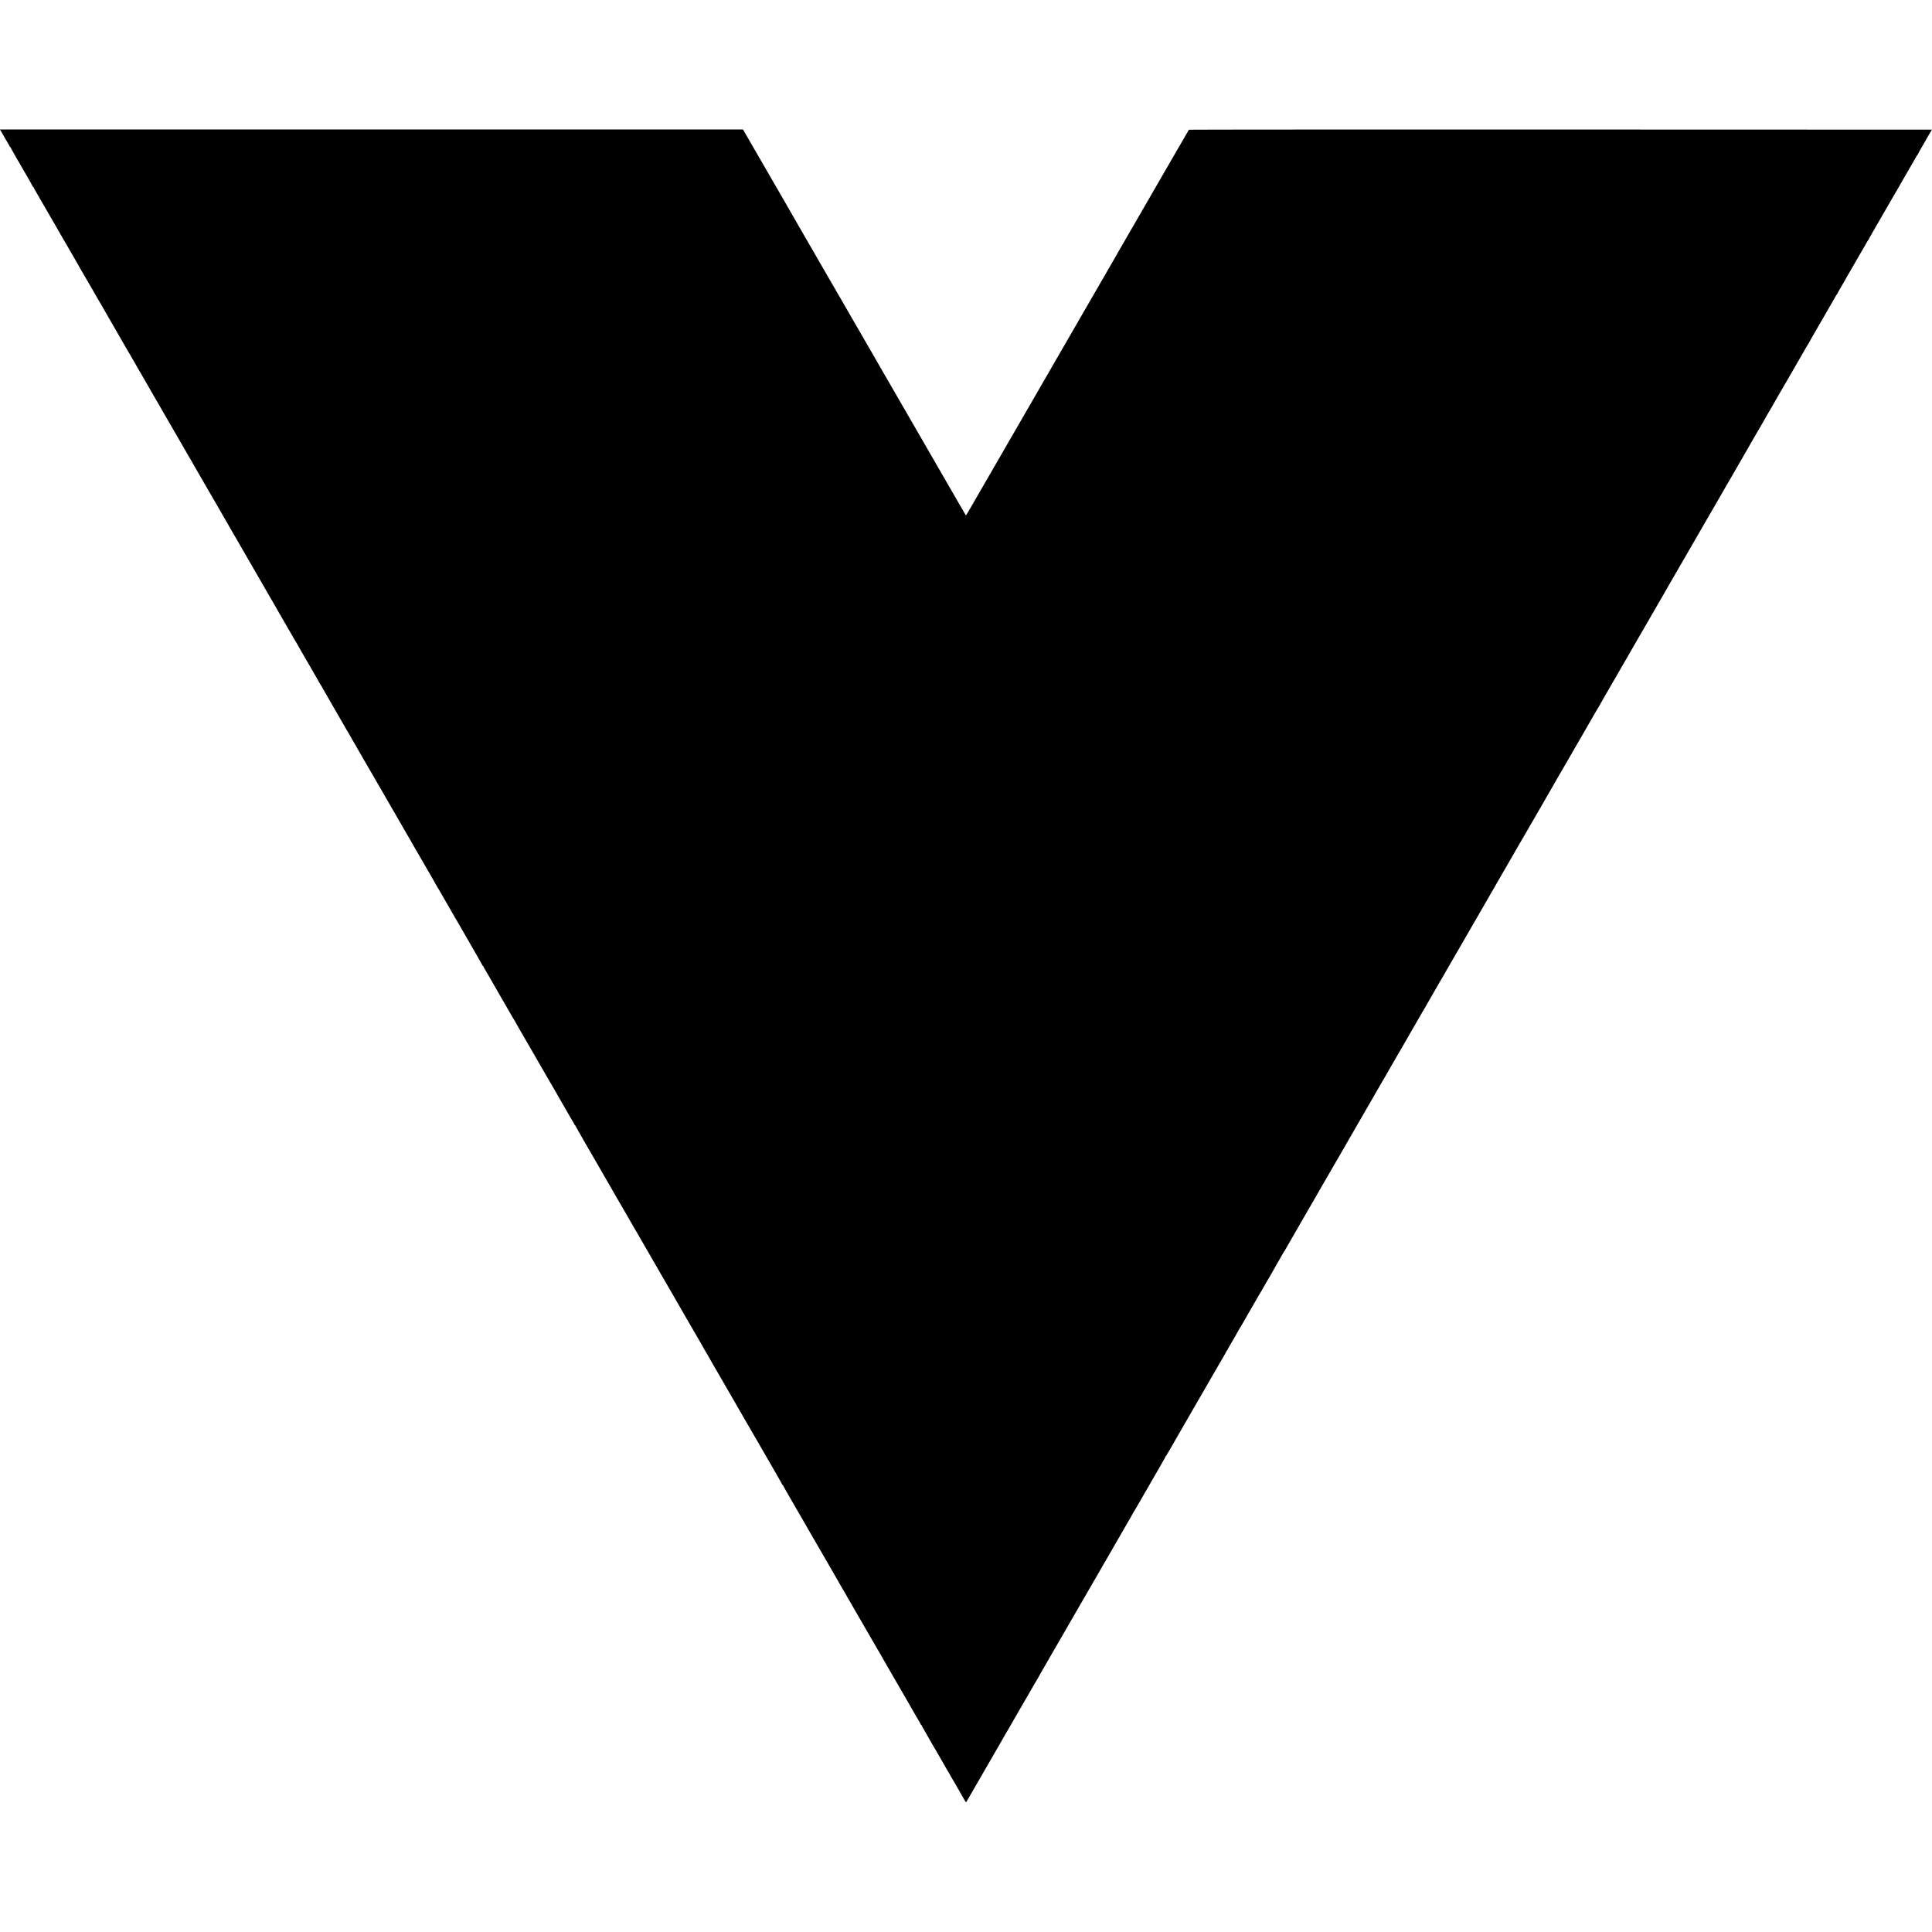
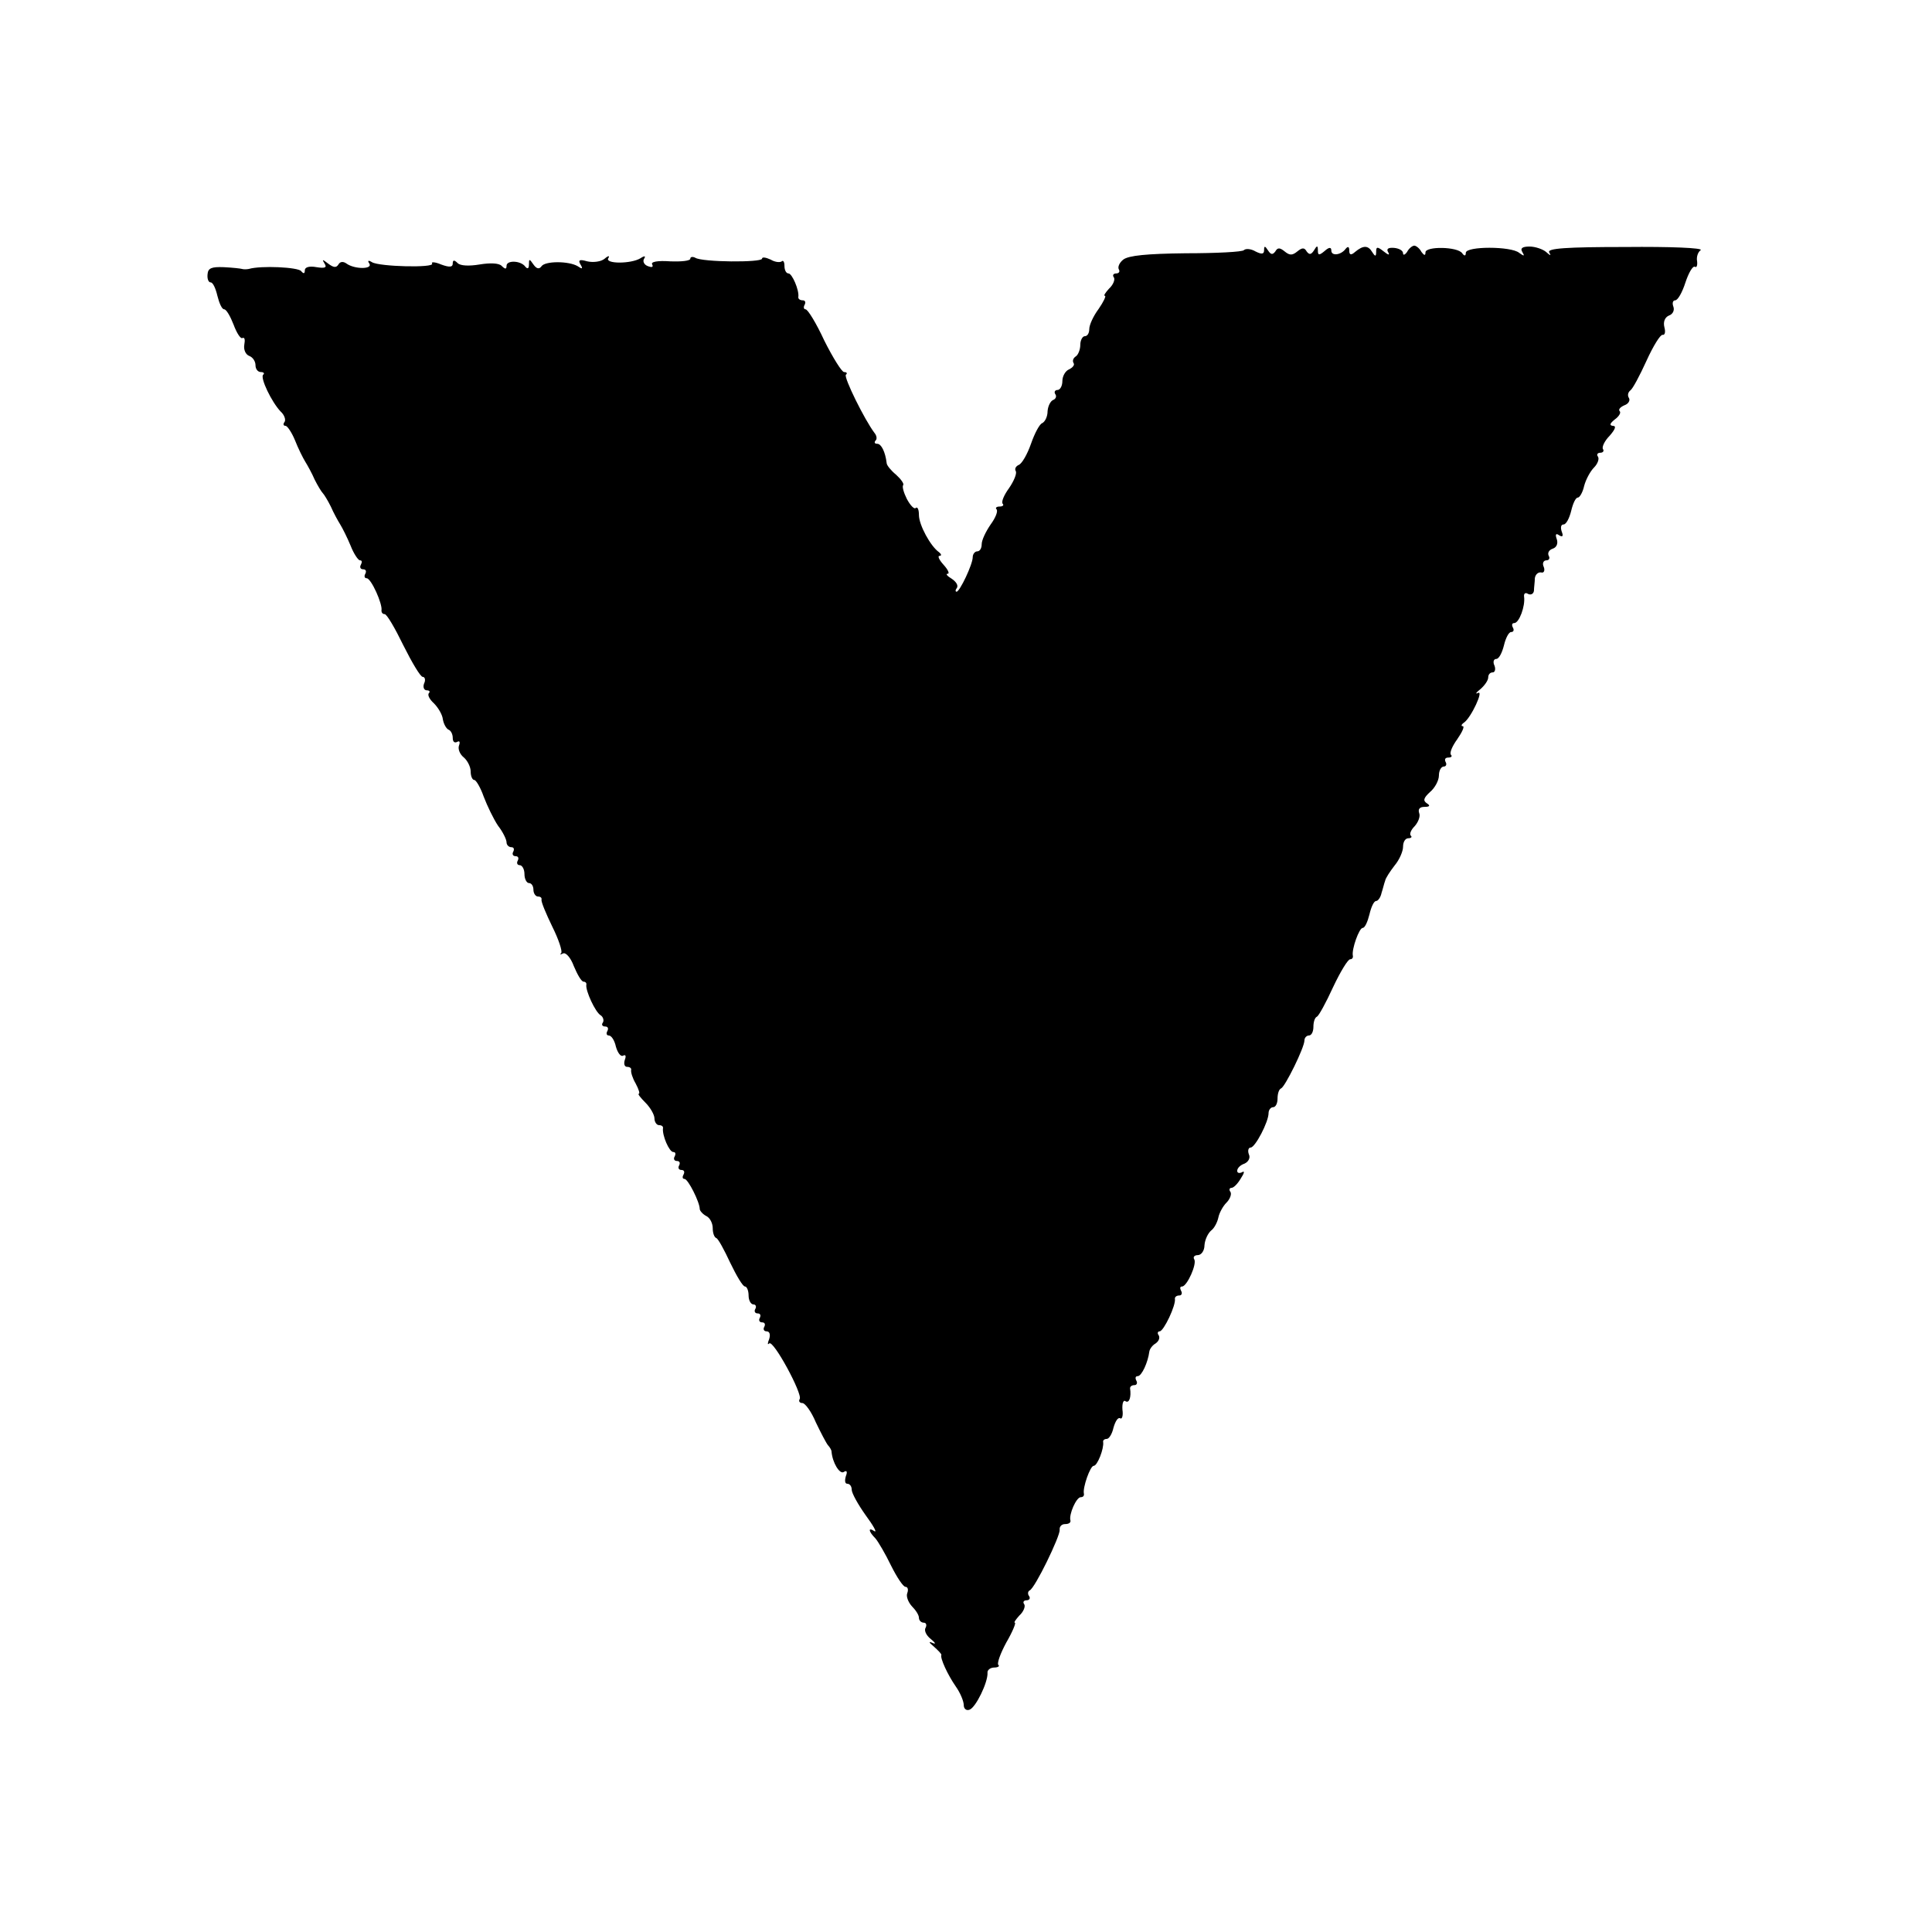
- <svg xmlns="http://www.w3.org/2000/svg" version="1.0" width="16pt" height="16pt" viewBox="0 0 16 16" preserveAspectRatio="xMidYMid meet">
-   <g transform="translate(0,16) scale(0.00032,-0.00032)" fill="#000000" stroke="none">
-     <path d="M18 46618 c45 -75 122 -207 122 -211 0 -2 25 -45 55 -95 30 -50 55 -96 55 -102 0 -5 5 -10 10 -10 6 0 10 -4 10 -9 0 -5 73 -135 161 -288 89 -153 173 -298 187 -323 14 -25 32 -57 41 -72 88 -149 187 -324 189 -335 2 -7 8 -13 13 -13 5 0 9 -4 9 -10 0 -5 46 -89 103 -187 175 -302 490 -846 507 -876 8 -16 20 -36 25 -45 28 -46 290 -498 339 -585 13 -23 74 -129 136 -236 61 -107 123 -215 137 -240 14 -25 29 -50 33 -56 5 -5 23 -37 40 -70 18 -33 38 -67 44 -75 11 -16 21 -33 63 -109 14 -25 29 -50 33 -56 4 -5 21 -35 38 -65 55 -100 261 -455 269 -465 4 -5 14 -21 20 -35 15 -29 41 -75 103 -180 24 -41 52 -88 60 -105 9 -16 57 -100 107 -185 112 -193 362 -626 380 -660 8 -14 23 -38 33 -55 11 -16 23 -37 27 -45 4 -8 26 -46 48 -85 23 -38 53 -90 67 -115 46 -81 64 -113 178 -310 62 -107 121 -210 132 -227 37 -67 56 -99 85 -148 16 -27 32 -57 36 -65 4 -8 15 -27 25 -42 9 -15 53 -89 96 -165 44 -76 177 -307 296 -513 120 -206 268 -463 330 -570 131 -227 117 -203 200 -348 36 -62 73 -125 82 -140 10 -15 21 -34 25 -42 4 -8 20 -37 36 -65 17 -27 38 -65 48 -82 49 -85 64 -111 87 -153 13 -25 28 -49 32 -55 4 -5 78 -134 165 -285 87 -151 166 -288 176 -305 10 -16 26 -43 35 -59 9 -17 125 -217 257 -445 132 -229 253 -441 270 -471 17 -30 45 -79 64 -108 18 -29 33 -54 33 -57 0 -2 20 -37 44 -77 24 -40 123 -212 221 -383 97 -170 190 -330 205 -355 16 -25 39 -65 53 -90 13 -25 81 -144 152 -265 70 -121 137 -238 150 -260 12 -22 37 -65 55 -95 18 -30 43 -73 55 -95 12 -22 48 -85 80 -140 77 -132 163 -280 190 -330 13 -22 71 -123 130 -225 59 -102 116 -199 126 -217 10 -17 29 -50 43 -72 15 -22 26 -43 26 -45 0 -2 27 -50 60 -106 33 -56 60 -103 60 -105 0 -2 55 -98 90 -155 8 -14 182 -316 239 -414 13 -22 45 -79 72 -124 27 -46 49 -86 49 -89 0 -2 14 -24 30 -48 16 -24 30 -46 30 -49 0 -5 74 -135 100 -176 5 -8 24 -42 43 -75 50 -88 58 -101 262 -455 104 -179 199 -345 213 -370 14 -25 28 -49 32 -55 4 -5 17 -26 28 -45 10 -19 62 -109 114 -200 114 -197 133 -230 170 -295 16 -27 33 -57 38 -65 17 -28 96 -165 103 -180 4 -8 16 -28 26 -45 10 -16 77 -131 148 -255 72 -124 181 -313 243 -420 62 -107 121 -209 131 -227 35 -62 323 -560 392 -678 38 -66 83 -145 100 -175 16 -30 33 -59 37 -65 4 -5 17 -27 29 -47 34 -61 56 -100 90 -156 17 -29 31 -55 31 -57 0 -2 17 -32 39 -67 21 -35 134 -229 251 -433 117 -203 235 -407 261 -451 27 -45 49 -85 49 -88 0 -4 8 -19 19 -34 15 -21 200 -341 309 -533 10 -19 33 -58 51 -87 17 -29 31 -54 31 -56 0 -2 25 -44 55 -94 30 -50 55 -95 55 -98 0 -4 6 -15 14 -23 7 -9 27 -41 43 -71 17 -30 170 -297 342 -594 171 -296 311 -542 311 -547 0 -5 5 -9 10 -9 6 0 10 -4 10 -10 0 -5 22 -47 49 -92 27 -46 58 -99 68 -118 24 -43 81 -140 93 -160 5 -8 66 -114 135 -235 69 -121 130 -227 135 -235 12 -21 259 -447 283 -490 10 -19 28 -47 38 -62 11 -14 19 -29 19 -32 0 -3 37 -69 83 -148 99 -170 305 -526 337 -583 13 -22 31 -53 41 -70 11 -16 22 -37 26 -45 7 -14 82 -146 103 -180 14 -24 181 -311 205 -355 13 -22 46 -80 75 -130 29 -49 64 -110 78 -135 14 -25 51 -88 82 -140 31 -52 59 -102 63 -110 4 -8 18 -33 31 -55 205 -353 284 -489 309 -535 17 -30 45 -78 62 -106 18 -28 36 -60 39 -72 4 -12 12 -22 17 -22 5 0 9 -4 9 -10 0 -5 109 -197 241 -427 133 -230 250 -431 259 -448 51 -90 222 -385 280 -485 37 -63 78 -135 92 -160 14 -25 67 -117 118 -205 51 -88 101 -175 111 -193 34 -58 55 -95 149 -257 51 -88 101 -173 110 -190 9 -16 76 -131 147 -255 72 -124 140 -241 151 -260 61 -108 281 -489 355 -615 38 -66 77 -133 87 -150 35 -63 91 -161 100 -175 14 -23 99 -169 128 -220 54 -97 135 -235 142 -245 4 -5 20 -32 35 -60 26 -48 238 -416 276 -480 10 -16 26 -46 37 -65 30 -53 382 -661 403 -695 10 -16 22 -37 26 -45 4 -8 26 -48 50 -88 24 -41 43 -75 43 -77 0 -2 22 -40 50 -85 27 -45 50 -84 50 -86 0 -3 38 -69 83 -147 84 -142 302 -520 340 -587 10 -19 34 -60 52 -90 18 -30 44 -75 57 -100 14 -25 45 -79 70 -120 25 -41 56 -96 70 -121 14 -25 77 -133 138 -240 62 -107 122 -210 132 -229 25 -43 310 -535 337 -581 11 -19 26 -45 34 -59 17 -32 238 -414 266 -460 11 -19 24 -41 28 -49 3 -7 75 -133 160 -278 84 -146 153 -269 153 -274 0 -5 5 -9 10 -9 6 0 10 -4 10 -10 0 -5 82 -150 181 -322 182 -314 201 -346 240 -415 12 -21 80 -139 152 -263 71 -124 141 -245 155 -270 14 -25 28 -49 32 -55 6 -8 145 -248 220 -380 37 -66 209 -362 229 -395 11 -19 24 -42 28 -49 4 -8 67 -118 140 -243 73 -125 133 -230 133 -233 0 -2 15 -28 33 -57 19 -29 47 -78 64 -108 17 -30 53 -93 79 -139 53 -90 82 -141 157 -272 82 -142 115 -199 381 -659 142 -245 268 -463 281 -485 12 -22 71 -125 132 -230 60 -104 172 -298 248 -430 76 -132 146 -253 156 -270 11 -16 22 -36 26 -44 3 -8 30 -54 60 -103 29 -49 53 -91 53 -93 0 -3 18 -34 40 -70 22 -36 40 -67 40 -69 0 -2 37 -66 81 -142 45 -77 98 -168 119 -204 20 -36 47 -81 58 -100 12 -19 27 -47 33 -62 6 -16 15 -28 20 -28 5 0 9 -4 9 -9 0 -6 63 -118 140 -251 77 -133 140 -243 140 -245 0 -2 18 -33 41 -70 22 -37 49 -83 60 -101 10 -19 29 -51 40 -71 25 -45 109 -189 126 -218 7 -11 17 -29 22 -40 6 -11 22 -38 35 -60 14 -22 37 -62 52 -90 14 -27 35 -62 45 -77 11 -14 19 -29 19 -32 0 -3 18 -35 40 -71 22 -36 40 -67 40 -69 0 -2 19 -35 42 -72 23 -38 55 -94 72 -124 26 -47 139 -244 171 -298 6 -9 21 -36 34 -60 28 -48 37 -51 51 -19 6 12 19 36 29 52 10 17 27 46 38 65 11 19 104 181 208 360 103 179 199 345 213 370 14 25 42 74 64 109 21 34 38 65 38 67 0 2 18 33 40 69 22 36 40 67 40 69 0 3 177 310 199 346 16 26 136 234 140 244 2 5 25 44 52 88 27 44 49 81 49 84 0 2 18 34 40 70 22 36 40 67 40 69 0 2 20 36 43 77 35 58 169 289 297 513 9 17 50 86 90 155 40 69 86 150 103 180 16 30 35 62 41 70 6 8 16 24 22 35 35 64 72 129 167 293 59 100 116 199 127 220 11 20 30 53 41 72 43 72 1070 1850 1121 1940 14 25 65 113 113 195 48 83 96 166 107 185 10 19 28 50 38 68 11 18 73 124 137 235 64 111 175 303 246 427 71 124 173 299 225 390 52 91 116 202 143 248 27 45 49 85 49 89 0 4 6 14 14 22 7 9 28 43 46 76 26 47 251 436 378 655 11 19 29 51 40 70 11 19 101 176 201 348 99 172 181 317 181 323 0 5 5 9 10 9 6 0 10 5 10 11 0 6 8 23 18 37 11 15 32 52 49 82 16 30 130 228 253 440 122 212 234 405 248 430 13 25 39 70 57 100 39 65 69 117 130 225 25 44 50 87 55 95 12 19 78 134 220 380 61 107 129 224 150 260 161 277 222 382 246 425 15 28 47 83 71 123 24 41 43 78 43 83 0 5 4 9 8 9 4 0 13 12 19 28 7 15 23 45 36 67 66 110 277 478 277 483 0 3 6 13 14 21 7 9 27 41 43 71 17 30 45 80 63 110 34 57 375 649 394 685 6 11 16 27 22 35 6 8 26 42 44 75 18 33 41 74 51 90 10 17 24 41 32 55 54 97 72 128 88 152 11 14 19 28 19 30 0 3 79 141 175 308 96 167 175 305 175 308 0 3 6 13 14 21 7 9 26 39 41 66 33 60 276 483 338 587 24 40 46 80 50 88 4 8 13 24 20 35 14 23 95 163 125 215 11 19 52 91 92 160 40 69 80 139 90 155 9 17 103 179 207 360 105 182 200 346 211 365 103 181 463 802 489 845 7 11 15 27 19 35 4 8 29 51 55 95 64 110 828 1433 848 1470 9 17 24 41 33 55 9 14 29 48 45 77 15 28 52 93 82 145 30 51 62 107 71 123 17 30 231 398 400 690 51 88 103 179 115 202 12 23 26 48 32 55 6 7 24 38 40 68 17 30 61 107 98 170 37 63 84 144 103 180 19 36 41 72 48 81 8 8 14 18 14 21 0 4 27 51 59 106 32 55 72 124 89 154 16 29 71 125 122 213 51 88 104 180 118 205 13 25 28 50 32 55 4 6 17 26 28 45 11 19 45 80 77 135 31 55 66 116 77 135 11 19 88 152 171 295 401 694 620 1072 650 1125 11 19 87 152 170 295 83 143 158 273 166 288 9 16 21 36 26 45 6 9 31 52 55 96 25 43 54 94 66 115 11 20 95 164 186 321 91 157 173 299 182 315 9 17 26 46 37 65 12 19 66 114 121 210 56 96 108 186 117 200 8 14 24 40 34 59 24 45 383 664 412 713 5 9 17 29 26 45 15 28 120 210 241 419 36 61 68 117 72 125 4 8 12 23 19 34 35 57 245 420 262 453 11 20 35 61 53 90 17 29 32 54 32 56 0 3 28 51 62 108 33 57 70 119 80 138 10 19 23 42 28 50 5 8 32 53 59 100 27 47 149 258 271 470 122 212 234 405 248 430 30 53 62 108 80 135 6 11 15 27 19 35 4 8 85 150 181 315 96 165 187 323 202 350 31 56 116 202 130 225 5 8 25 42 43 75 19 33 92 159 162 280 149 257 157 271 202 350 19 33 38 67 43 75 9 14 228 392 275 475 12 22 55 96 95 165 40 69 80 139 90 155 24 42 202 350 221 383 9 15 27 47 41 72 14 25 75 131 136 236 61 106 121 210 134 232 99 172 271 470 279 482 5 8 23 40 40 70 18 30 81 141 142 245 60 105 121 210 135 235 14 25 71 124 127 220 56 96 143 247 194 335 51 88 96 167 102 175 14 24 180 311 204 355 23 43 340 590 356 615 5 8 50 87 101 175 171 301 517 898 582 1008 25 43 46 81 46 83 0 2 12 23 27 47 14 23 40 67 56 97 16 30 35 62 42 70 7 8 15 22 18 30 4 8 20 38 37 65 16 28 33 57 37 65 6 12 111 196 143 250 5 8 55 95 112 193 57 98 113 195 126 215 12 20 27 46 32 57 6 11 14 27 20 35 5 8 76 130 156 270 80 140 165 287 187 325 23 39 52 90 66 115 13 25 30 52 37 61 8 8 14 18 14 21 0 4 41 77 92 165 50 87 175 302 276 478 101 176 208 360 236 408 28 49 67 117 86 152 19 35 41 70 48 77 6 6 12 15 12 19 0 7 124 224 167 291 12 21 23 40 23 42 0 2 21 40 46 83 26 43 55 92 64 109 54 95 327 568 354 614 19 30 45 75 59 100 71 128 82 145 89 148 4 2 8 8 8 13 0 5 42 82 94 172 311 538 496 858 518 897 14 25 40 70 58 100 18 30 42 71 53 90 10 19 79 139 152 265 73 127 142 246 153 265 10 19 43 76 72 125 29 50 63 108 75 130 65 116 80 140 87 143 4 2 8 8 8 12 0 8 114 212 140 250 6 8 14 24 20 35 5 11 54 97 108 190 l100 170 -9611 3 c-5286 1 -9614 -1 -9618 -5 -5 -6 -419 -719 -619 -1068 -89 -155 -267 -463 -323 -560 -38 -66 -81 -140 -95 -165 -31 -56 -263 -457 -526 -910 -110 -190 -224 -388 -254 -440 -29 -52 -61 -109 -71 -125 -23 -39 -243 -420 -268 -465 -11 -19 -204 -352 -428 -740 -224 -388 -477 -826 -563 -975 -85 -148 -185 -322 -222 -385 -37 -63 -120 -207 -185 -320 -65 -113 -177 -306 -248 -430 -72 -124 -172 -297 -222 -385 -51 -88 -142 -245 -202 -350 -131 -226 -247 -427 -408 -705 -65 -113 -249 -432 -410 -710 -160 -278 -388 -673 -506 -877 -118 -205 -216 -373 -219 -373 -3 0 -52 82 -109 183 -58 100 -144 250 -192 332 -95 164 -402 696 -647 1120 -85 149 -228 396 -317 550 -212 365 -982 1700 -1008 1745 -10 19 -43 76 -72 125 -29 50 -64 110 -77 135 -14 25 -63 110 -110 190 -47 80 -96 165 -110 190 -14 25 -99 171 -188 325 -89 154 -174 300 -188 325 -13 25 -64 113 -112 195 -48 83 -140 242 -205 355 -65 113 -183 317 -263 454 -79 137 -152 264 -163 282 -50 89 -335 583 -354 614 -12 19 -34 58 -50 85 -15 28 -129 226 -253 440 -124 215 -235 408 -247 430 -12 22 -69 121 -127 220 -58 99 -226 389 -373 645 -148 256 -324 561 -392 678 -67 117 -134 232 -147 255 -13 23 -33 59 -46 80 l-22 37 -9615 0 -9615 0 20 -32z" />
+ <svg xmlns="http://www.w3.org/2000/svg" version="1.0" width="431pt" height="431pt" viewBox="0 0 431 431" preserveAspectRatio="xMidYMid meet">
+   <g transform="translate(0,431) scale(0.1,-0.1)" fill="#000000" stroke="none">
+     <path d="M2775 3752 c-3 -4 -62 -7 -130 -7 -87 -1 -127 -5 -139 -14 -9 -7 -13 -17 -10 -22 3 -5 0 -9 -6 -9 -6 0 -9 -4 -5 -9 3 -5 -2 -17 -11 -25 -8 -9 -13 -16 -9 -16 3 0 -3 -13 -14 -29 -12 -16 -21 -36 -21 -45 0 -9 -4 -16 -10 -16 -5 0 -10 -9 -10 -19 0 -11 -5 -23 -10 -26 -6 -4 -8 -10 -5 -15 3 -4 -2 -10 -10 -14 -8 -3 -15 -15 -15 -26 0 -11 -5 -20 -11 -20 -5 0 -8 -4 -5 -9 4 -5 1 -11 -4 -13 -6 -2 -12 -13 -13 -25 0 -13 -6 -24 -12 -27 -6 -2 -17 -23 -25 -46 -8 -23 -20 -44 -27 -47 -7 -3 -10 -9 -7 -14 3 -5 -4 -22 -15 -38 -11 -15 -18 -31 -14 -35 3 -3 0 -6 -7 -6 -7 0 -10 -3 -7 -6 4 -4 -2 -19 -13 -34 -11 -16 -20 -35 -20 -44 0 -9 -4 -16 -10 -16 -5 0 -10 -6 -10 -13 0 -16 -29 -77 -36 -77 -3 0 -3 4 1 9 3 6 -3 14 -12 20 -10 6 -14 11 -9 11 5 0 1 9 -9 20 -10 11 -14 20 -9 20 5 0 4 4 -1 8 -19 13 -45 61 -45 83 0 12 -3 19 -7 16 -3 -4 -12 5 -20 20 -7 14 -11 28 -8 31 2 3 -5 13 -16 23 -11 9 -21 21 -21 26 -3 25 -12 43 -21 43 -6 0 -7 3 -4 7 4 3 3 11 -2 17 -22 29 -69 124 -64 130 4 3 2 6 -4 6 -5 0 -25 32 -44 70 -18 39 -37 70 -42 70 -4 0 -5 5 -2 10 3 6 1 10 -4 10 -6 0 -11 3 -10 8 2 15 -14 52 -22 52 -5 0 -9 7 -9 17 0 9 -3 13 -6 10 -4 -3 -15 -2 -25 4 -11 5 -19 6 -19 2 0 -9 -134 -8 -149 2 -6 3 -11 2 -11 -2 0 -5 -20 -7 -45 -6 -28 2 -44 -1 -40 -7 3 -6 -1 -7 -9 -4 -9 3 -13 11 -9 17 4 6 1 7 -8 1 -21 -13 -80 -13 -72 0 4 6 0 6 -8 -1 -8 -7 -26 -9 -39 -6 -17 5 -21 3 -15 -7 6 -10 4 -11 -6 -4 -20 12 -73 12 -81 0 -5 -7 -11 -6 -18 4 -9 13 -10 13 -10 0 0 -9 -3 -11 -8 -5 -10 14 -42 15 -42 2 0 -8 -3 -8 -11 0 -6 6 -25 7 -49 3 -24 -4 -43 -3 -49 3 -8 8 -11 7 -11 -1 0 -8 -7 -9 -26 -2 -14 6 -23 6 -20 2 6 -10 -117 -7 -134 3 -8 5 -11 4 -6 -3 8 -13 -33 -13 -51 0 -7 5 -14 5 -18 -2 -5 -8 -11 -7 -23 2 -13 10 -14 10 -8 0 6 -9 1 -11 -18 -8 -16 3 -26 0 -26 -7 0 -8 -3 -8 -8 -2 -6 9 -90 13 -117 5 -5 -1 -12 -1 -15 0 -3 1 -21 3 -41 4 -27 1 -35 -2 -36 -16 -1 -10 2 -18 7 -18 5 0 11 -13 15 -30 4 -16 10 -30 15 -30 5 0 14 -16 21 -34 7 -19 16 -33 20 -30 5 2 6 -4 4 -15 -2 -11 3 -22 11 -25 8 -3 14 -12 14 -21 0 -8 5 -15 12 -15 6 0 9 -3 5 -6 -7 -7 19 -61 39 -82 8 -7 12 -18 9 -23 -4 -5 -3 -9 2 -9 4 0 14 -15 21 -32 7 -18 18 -40 23 -48 5 -8 15 -26 21 -40 7 -14 15 -27 18 -30 3 -3 11 -16 18 -30 6 -14 16 -32 21 -40 5 -8 16 -30 23 -47 7 -18 17 -33 21 -33 5 0 5 -4 2 -10 -3 -5 -1 -10 5 -10 6 0 8 -4 5 -10 -3 -5 -2 -10 3 -10 10 0 36 -58 33 -72 0 -5 3 -8 7 -8 5 0 23 -31 42 -70 19 -38 38 -70 43 -70 5 0 7 -7 3 -15 -3 -8 0 -15 6 -15 6 0 8 -3 5 -6 -4 -4 1 -14 11 -23 9 -9 19 -25 20 -36 2 -11 8 -21 13 -23 5 -2 9 -10 9 -18 0 -9 4 -12 10 -9 5 3 7 0 4 -8 -3 -8 2 -20 11 -27 8 -7 15 -21 15 -31 0 -11 4 -19 8 -19 4 0 14 -17 21 -37 8 -21 22 -50 32 -65 11 -14 19 -31 19 -37 0 -6 5 -11 11 -11 5 0 7 -4 4 -10 -3 -5 -1 -10 5 -10 6 0 8 -4 5 -10 -3 -5 -1 -10 4 -10 6 0 11 -9 11 -20 0 -11 5 -20 10 -20 6 0 10 -7 10 -15 0 -8 5 -15 10 -15 6 0 9 -3 8 -7 -1 -5 10 -31 24 -60 14 -28 23 -55 20 -59 -4 -4 -2 -4 4 -1 6 3 17 -9 24 -28 8 -19 17 -35 22 -35 4 0 7 -3 6 -7 -2 -13 20 -61 32 -68 5 -3 8 -11 5 -16 -4 -5 -1 -9 5 -9 6 0 8 -4 5 -10 -3 -5 -2 -10 3 -10 6 0 13 -11 16 -25 4 -14 11 -23 16 -20 6 3 7 -1 4 -9 -3 -9 -1 -16 5 -16 6 0 10 -3 9 -7 -1 -5 3 -18 10 -30 7 -13 10 -23 7 -23 -3 0 4 -9 15 -20 11 -11 20 -27 20 -35 0 -8 5 -15 10 -15 6 0 10 -3 9 -7 -2 -16 14 -53 23 -53 5 0 6 -4 3 -10 -3 -5 -1 -10 5 -10 6 0 8 -4 5 -10 -3 -5 -1 -10 5 -10 6 0 8 -4 5 -10 -3 -5 -3 -10 2 -10 8 0 34 -52 34 -67 0 -4 7 -12 15 -16 8 -4 14 -16 14 -27 0 -10 3 -20 8 -22 4 -1 18 -27 31 -55 14 -29 28 -53 33 -53 4 0 8 -9 8 -20 0 -11 5 -20 11 -20 5 0 7 -5 4 -10 -3 -5 -1 -10 5 -10 6 0 8 -4 5 -10 -3 -5 -1 -10 5 -10 6 0 8 -4 5 -10 -3 -5 -1 -10 5 -10 7 0 9 -7 6 -17 -4 -10 -4 -14 0 -10 9 9 75 -113 68 -124 -3 -5 0 -9 6 -9 6 0 20 -19 30 -43 11 -23 23 -46 27 -51 4 -4 8 -11 8 -14 2 -25 18 -51 27 -46 7 5 9 1 5 -9 -3 -10 -2 -17 3 -17 6 0 10 -6 10 -13 0 -8 14 -33 31 -57 17 -23 26 -39 20 -36 -15 10 -14 0 2 -16 6 -7 22 -34 35 -61 13 -26 27 -47 32 -47 5 0 7 -6 4 -14 -3 -7 2 -20 10 -29 9 -9 16 -20 16 -26 0 -6 5 -11 11 -11 5 0 7 -5 4 -11 -4 -6 1 -17 11 -25 11 -9 13 -13 4 -9 -9 4 -8 1 3 -8 10 -9 18 -17 17 -19 -3 -7 14 -44 32 -70 10 -14 18 -33 18 -42 0 -8 6 -13 13 -10 14 5 41 61 40 82 -1 6 6 12 15 12 8 0 13 3 9 6 -3 4 5 26 18 50 14 24 22 44 19 44 -3 0 2 7 10 16 9 8 14 20 11 25 -4 5 -1 9 5 9 6 0 9 4 6 9 -4 5 -3 11 1 13 12 5 68 121 67 135 -1 7 4 13 12 13 8 0 13 3 12 8 -4 13 13 52 23 52 5 0 8 3 7 8 -3 13 14 62 22 62 8 0 23 38 21 53 -1 4 3 7 8 7 5 0 12 11 15 25 4 14 10 24 15 21 4 -3 7 6 5 19 -1 14 2 23 7 19 8 -5 13 9 10 29 0 4 4 7 10 7 5 0 7 5 4 10 -3 6 -2 10 3 10 9 0 23 31 26 55 1 6 7 14 14 18 7 5 10 12 7 18 -4 5 -2 9 2 9 9 0 37 59 34 73 0 4 4 7 10 7 5 0 7 5 4 10 -3 6 -3 10 2 10 11 0 34 51 27 61 -3 5 1 9 8 9 8 0 15 10 15 22 1 13 8 27 15 33 7 5 14 19 16 29 2 10 10 25 18 33 8 8 12 19 9 24 -4 5 -2 9 2 9 5 0 14 9 21 21 8 12 9 18 3 14 -6 -3 -11 -2 -11 3 0 6 7 13 16 16 9 4 14 13 10 21 -3 8 -1 15 4 15 10 0 40 57 40 77 0 7 5 13 10 13 6 0 10 9 10 19 0 11 3 21 8 23 9 4 52 91 52 107 0 6 5 11 10 11 6 0 10 9 10 19 0 11 3 21 8 23 4 2 20 31 36 66 16 34 33 62 38 62 4 0 7 3 6 8 -3 14 14 62 22 62 5 0 11 14 15 30 4 17 10 30 15 30 4 0 10 8 12 18 3 9 6 22 8 27 1 6 11 21 21 34 11 13 19 32 19 42 0 11 5 19 12 19 6 0 9 3 5 6 -3 4 1 13 9 21 8 9 13 22 10 29 -3 9 1 14 12 14 12 0 13 3 5 8 -9 6 -7 12 7 25 11 9 20 26 20 37 0 11 5 20 11 20 5 0 7 5 4 10 -3 6 -1 10 6 10 7 0 9 3 6 6 -4 4 3 20 14 35 11 16 17 29 12 29 -4 0 -3 4 3 8 16 11 45 74 31 66 -7 -3 -4 1 6 9 9 8 17 19 17 26 0 6 4 11 10 11 5 0 7 7 4 15 -4 8 -2 15 4 15 6 0 13 14 17 30 4 17 11 30 16 30 6 0 7 5 4 10 -3 6 -2 10 3 10 11 0 25 38 22 59 -1 7 3 10 9 6 6 -3 12 0 13 7 0 7 2 20 2 28 1 8 7 14 14 13 6 -2 9 4 6 12 -4 8 -1 15 6 15 6 0 8 5 5 10 -3 6 0 13 9 16 9 3 12 12 9 21 -4 11 -2 14 5 9 8 -5 10 -2 6 8 -3 9 -2 16 4 16 6 0 13 14 17 30 4 17 10 30 15 30 4 0 11 12 14 26 4 15 14 33 22 41 8 8 12 19 9 24 -4 5 -1 9 5 9 6 0 9 4 6 8 -3 5 4 19 15 30 13 15 15 22 7 22 -8 1 -7 5 4 14 10 7 15 16 11 19 -3 4 2 9 11 13 9 3 13 11 10 16 -4 6 -2 13 3 17 5 3 21 33 36 66 15 33 31 59 36 58 5 -1 7 6 4 17 -3 12 1 22 10 26 9 3 13 12 10 20 -3 8 -1 14 4 14 6 0 16 18 23 40 7 21 16 37 21 35 4 -3 6 3 5 12 -2 10 2 21 8 25 6 5 -69 8 -167 7 -133 0 -176 -3 -171 -12 5 -8 3 -8 -7 1 -7 6 -24 12 -37 12 -16 0 -21 -4 -16 -12 6 -10 4 -10 -7 -2 -18 15 -119 15 -119 0 0 -7 -3 -8 -8 -1 -10 15 -82 16 -82 2 0 -8 -3 -7 -9 1 -4 8 -12 14 -16 14 -4 0 -12 -6 -16 -14 -5 -7 -9 -8 -9 -3 0 6 -9 11 -20 12 -13 1 -18 -2 -13 -10 4 -7 0 -6 -10 2 -14 11 -17 11 -17 0 0 -12 -2 -12 -9 -1 -9 15 -20 15 -38 0 -9 -8 -13 -7 -13 3 0 9 -3 10 -8 4 -10 -14 -32 -17 -32 -4 0 8 -5 8 -15 -1 -12 -10 -15 -10 -15 1 0 12 -2 12 -9 0 -6 -9 -10 -10 -16 -2 -5 9 -10 9 -21 0 -11 -9 -17 -9 -28 0 -11 9 -16 9 -21 0 -6 -8 -10 -7 -16 2 -7 11 -9 11 -9 1 0 -9 -5 -10 -19 -3 -10 6 -22 7 -26 3z" />
  </g>
</svg>
